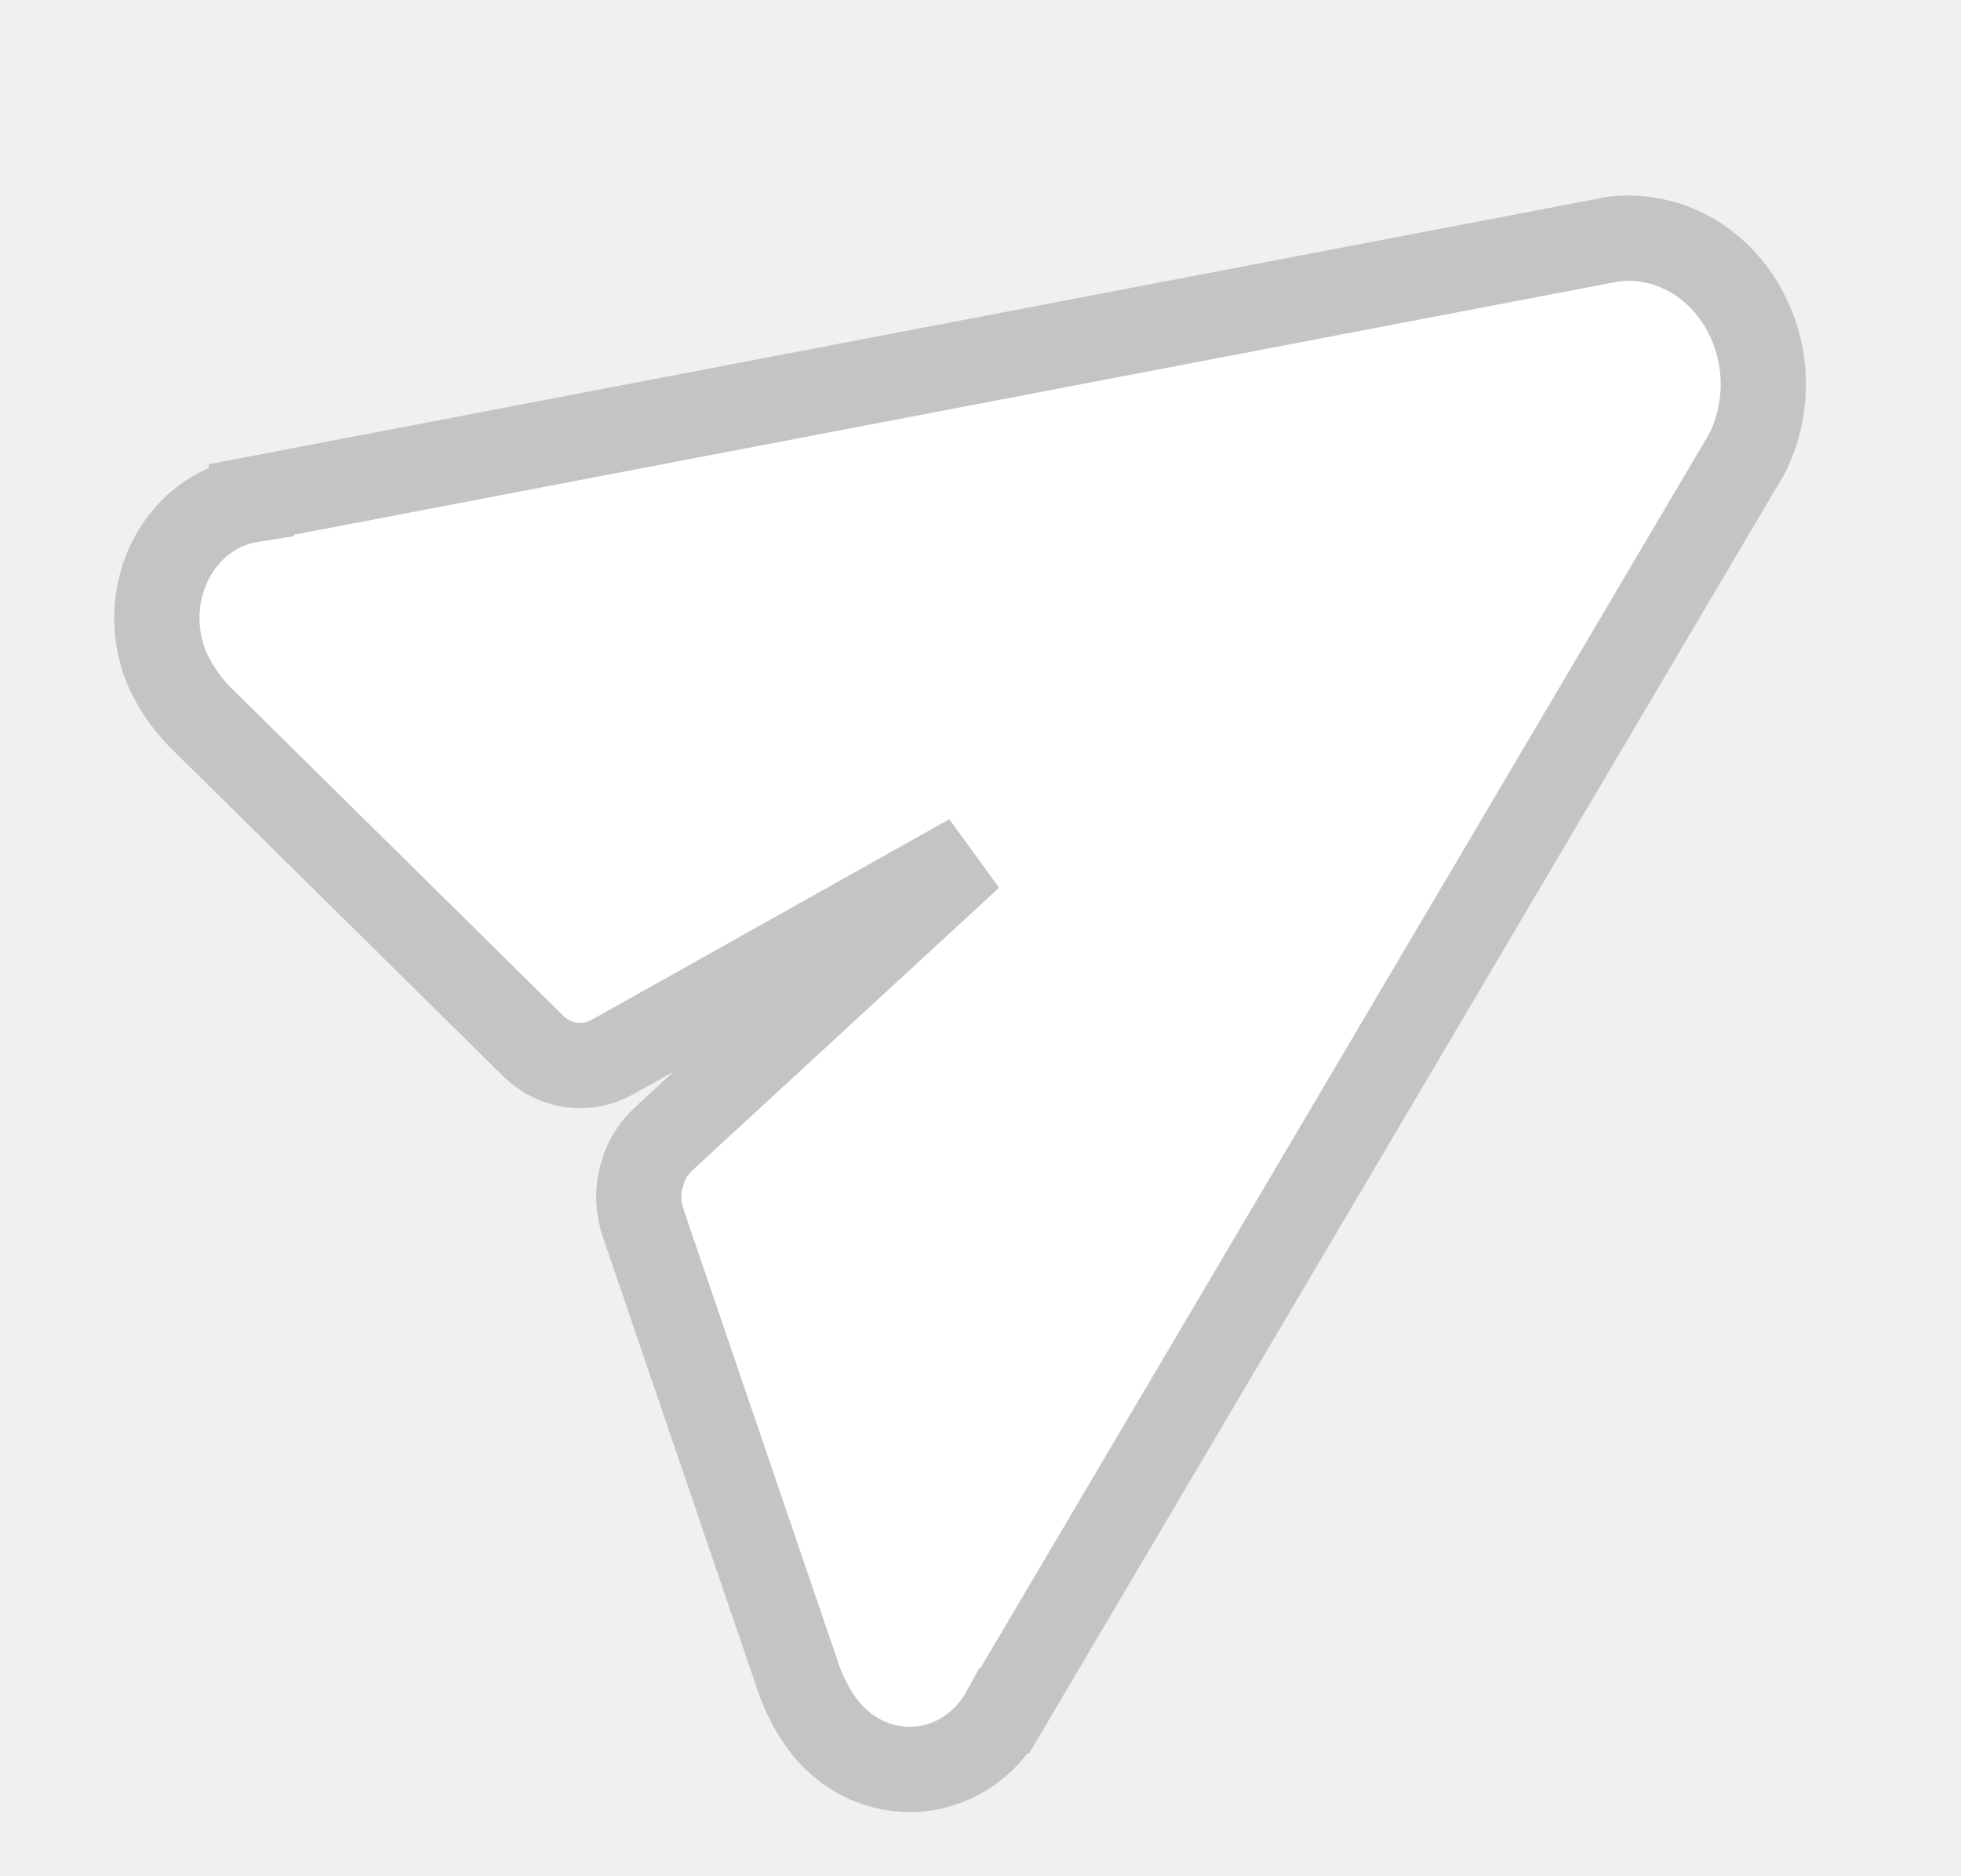
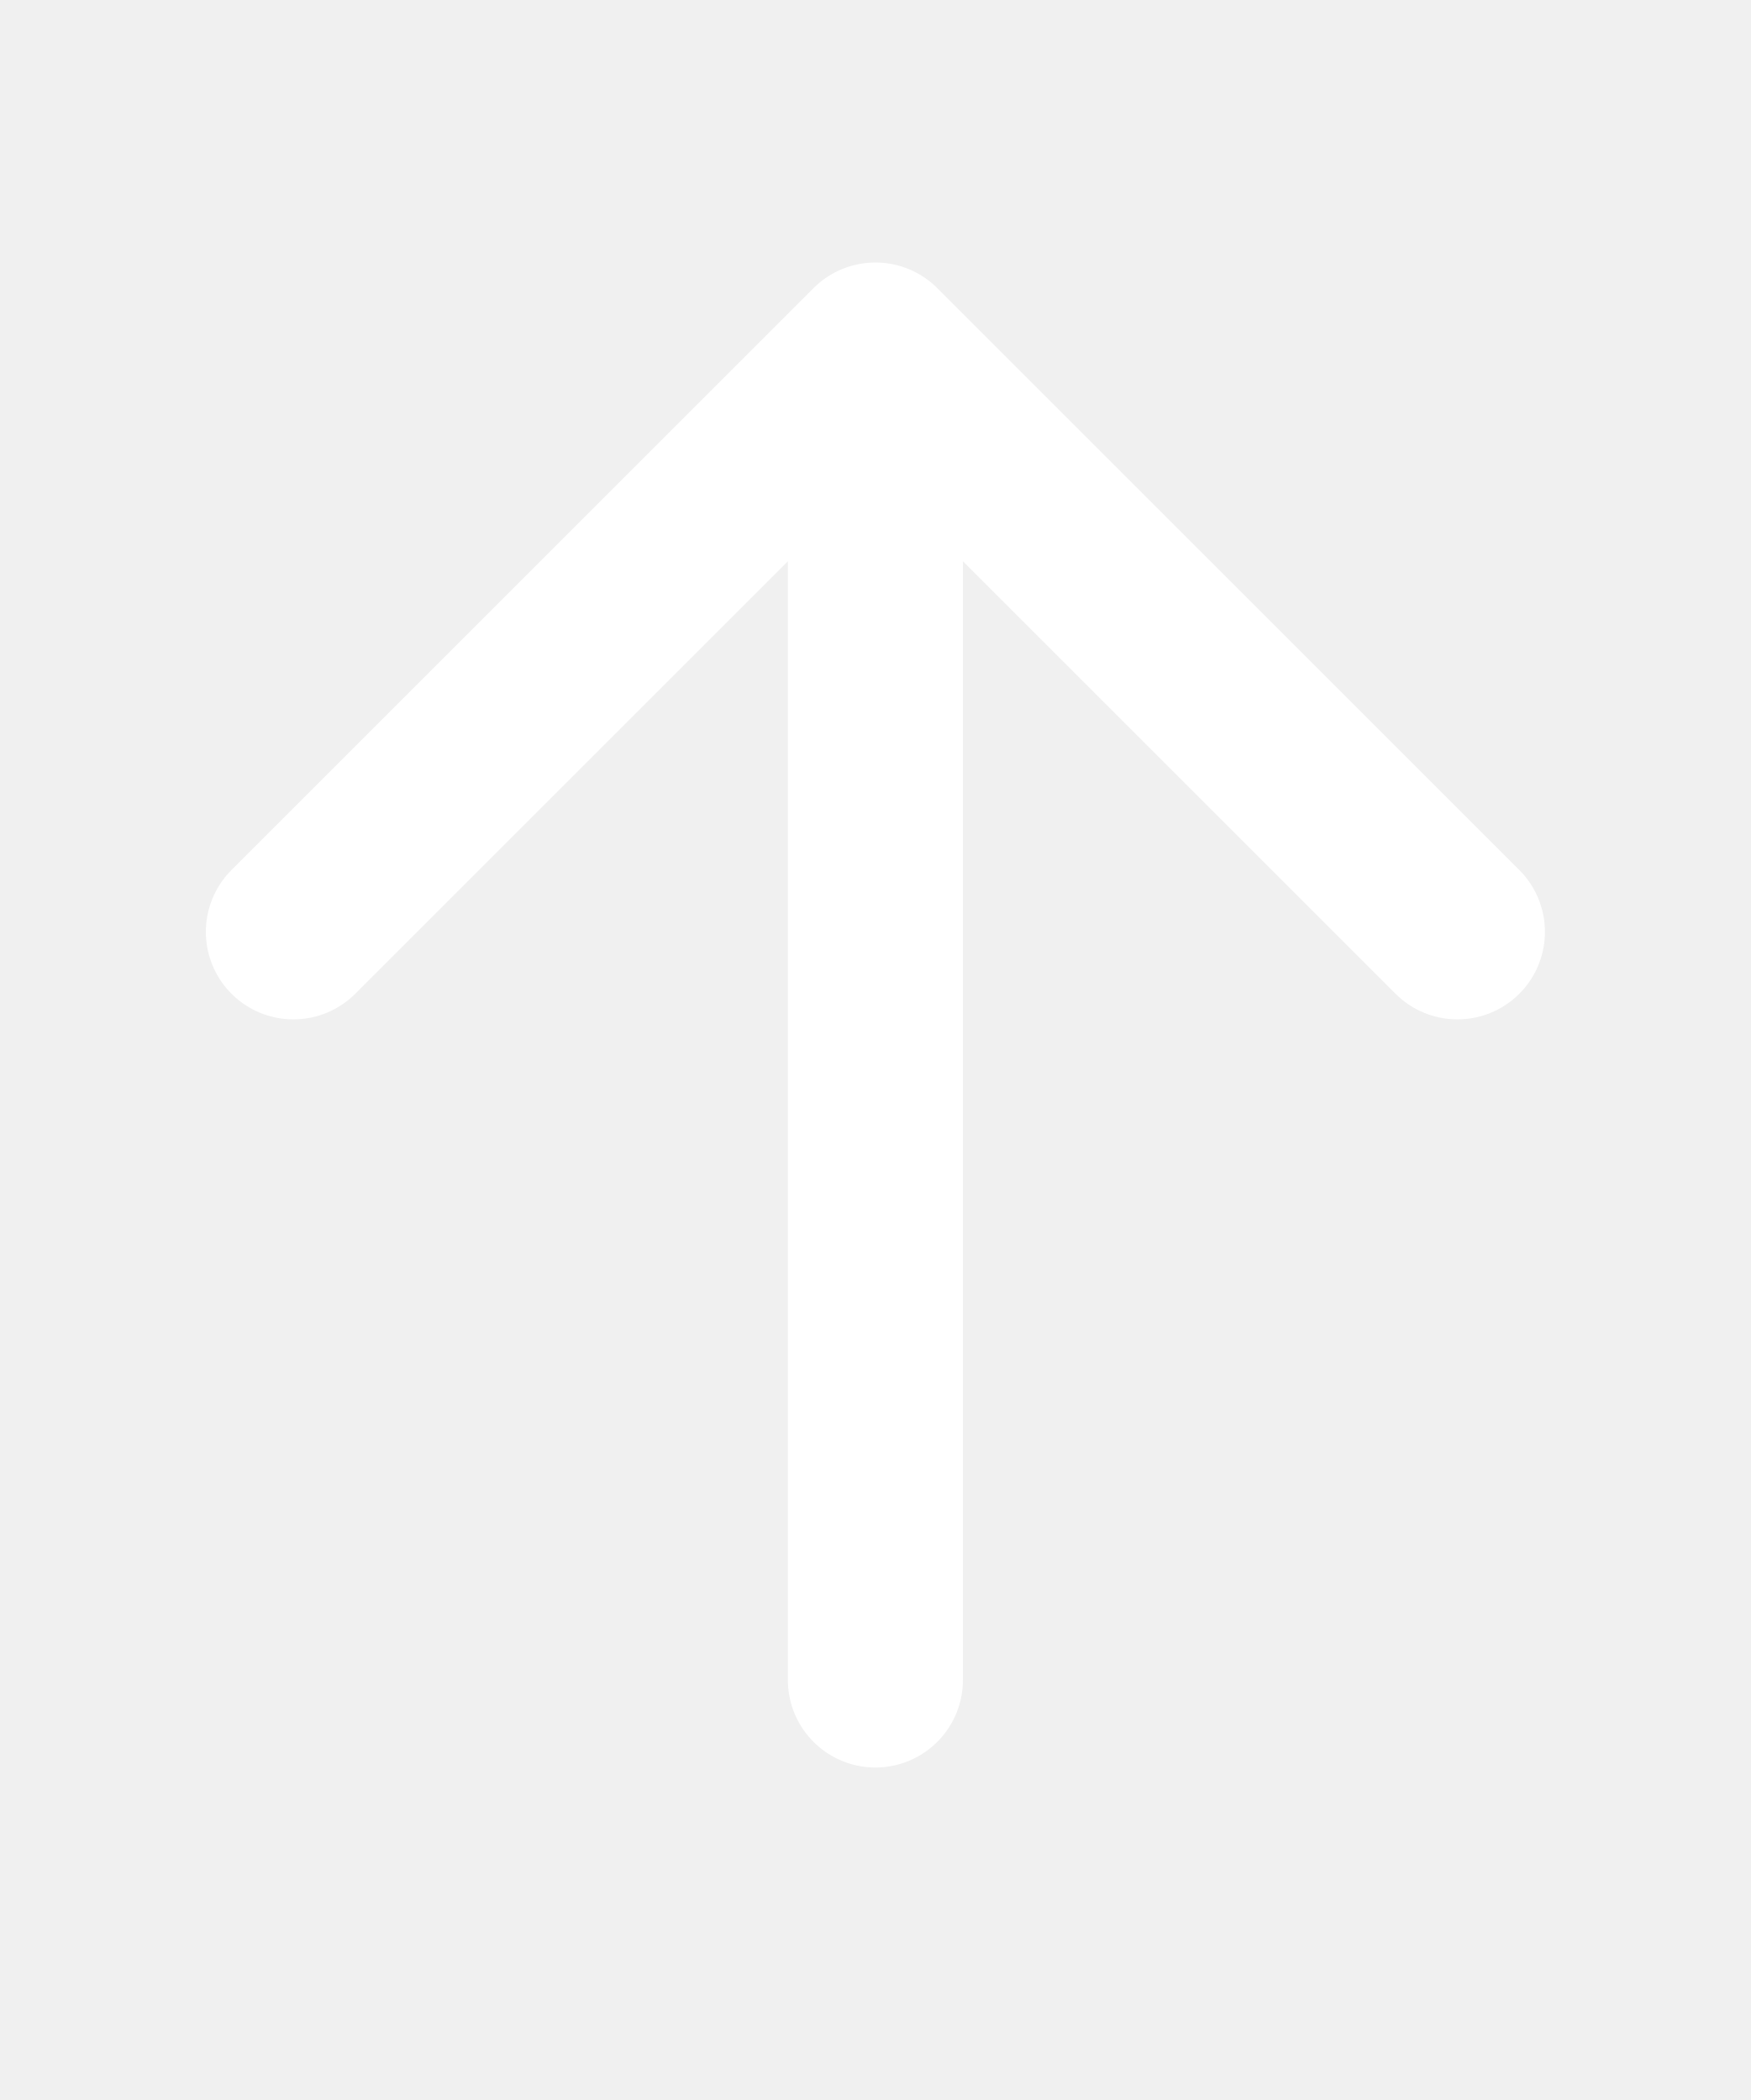
- <svg xmlns="http://www.w3.org/2000/svg" width="23" height="22" viewBox="0 0 23 22" fill="none">
-   <g clip-path="url(#clip0_2175_24)">
-     <path d="M2.356 6.127C2.531 5.985 2.735 5.896 2.949 5.862L2.949 5.859L18.883 2.812L18.905 2.807C19.2 2.767 19.496 2.819 19.76 2.951C20.024 3.083 20.249 3.291 20.41 3.551C20.572 3.811 20.666 4.115 20.68 4.429C20.693 4.744 20.625 5.06 20.48 5.338L20.473 5.351L20.465 5.363L11.785 20.068L11.783 20.068C11.674 20.268 11.521 20.438 11.334 20.558C11.14 20.684 10.92 20.751 10.696 20.756C10.473 20.761 10.254 20.704 10.06 20.594C9.865 20.483 9.7 20.322 9.579 20.127L9.565 20.105C9.482 19.971 9.414 19.827 9.362 19.676L7.542 14.342L7.542 14.341C7.486 14.178 7.476 13.996 7.518 13.821L7.558 13.692C7.607 13.566 7.683 13.452 7.782 13.361L11.379 10.046L7.185 12.399C7.03 12.485 6.857 12.516 6.69 12.491C6.524 12.466 6.372 12.387 6.253 12.269L6.252 12.268L2.369 8.434C2.259 8.326 2.161 8.203 2.078 8.069L2.064 8.048L1.982 7.896C1.908 7.739 1.862 7.567 1.846 7.39C1.824 7.154 1.857 6.913 1.946 6.691C2.034 6.469 2.175 6.274 2.356 6.127Z" fill="white" stroke="#C4C4C4" />
-   </g>
-   <defs>
-     <clipPath id="clip0_2175_24">
-       <rect width="23" height="22" fill="white" />
-     </clipPath>
-   </defs>
+ <svg xmlns="http://www.w3.org/2000/svg" width="20" height="24" viewBox="0 0 20 24" fill="none">
+   <path d="M10.002 19.2V4M10.002 4L3.352 10.65M10.002 4L16.652 10.65" stroke="white" stroke-width="2" stroke-linecap="round" stroke-linejoin="round" />
</svg>
